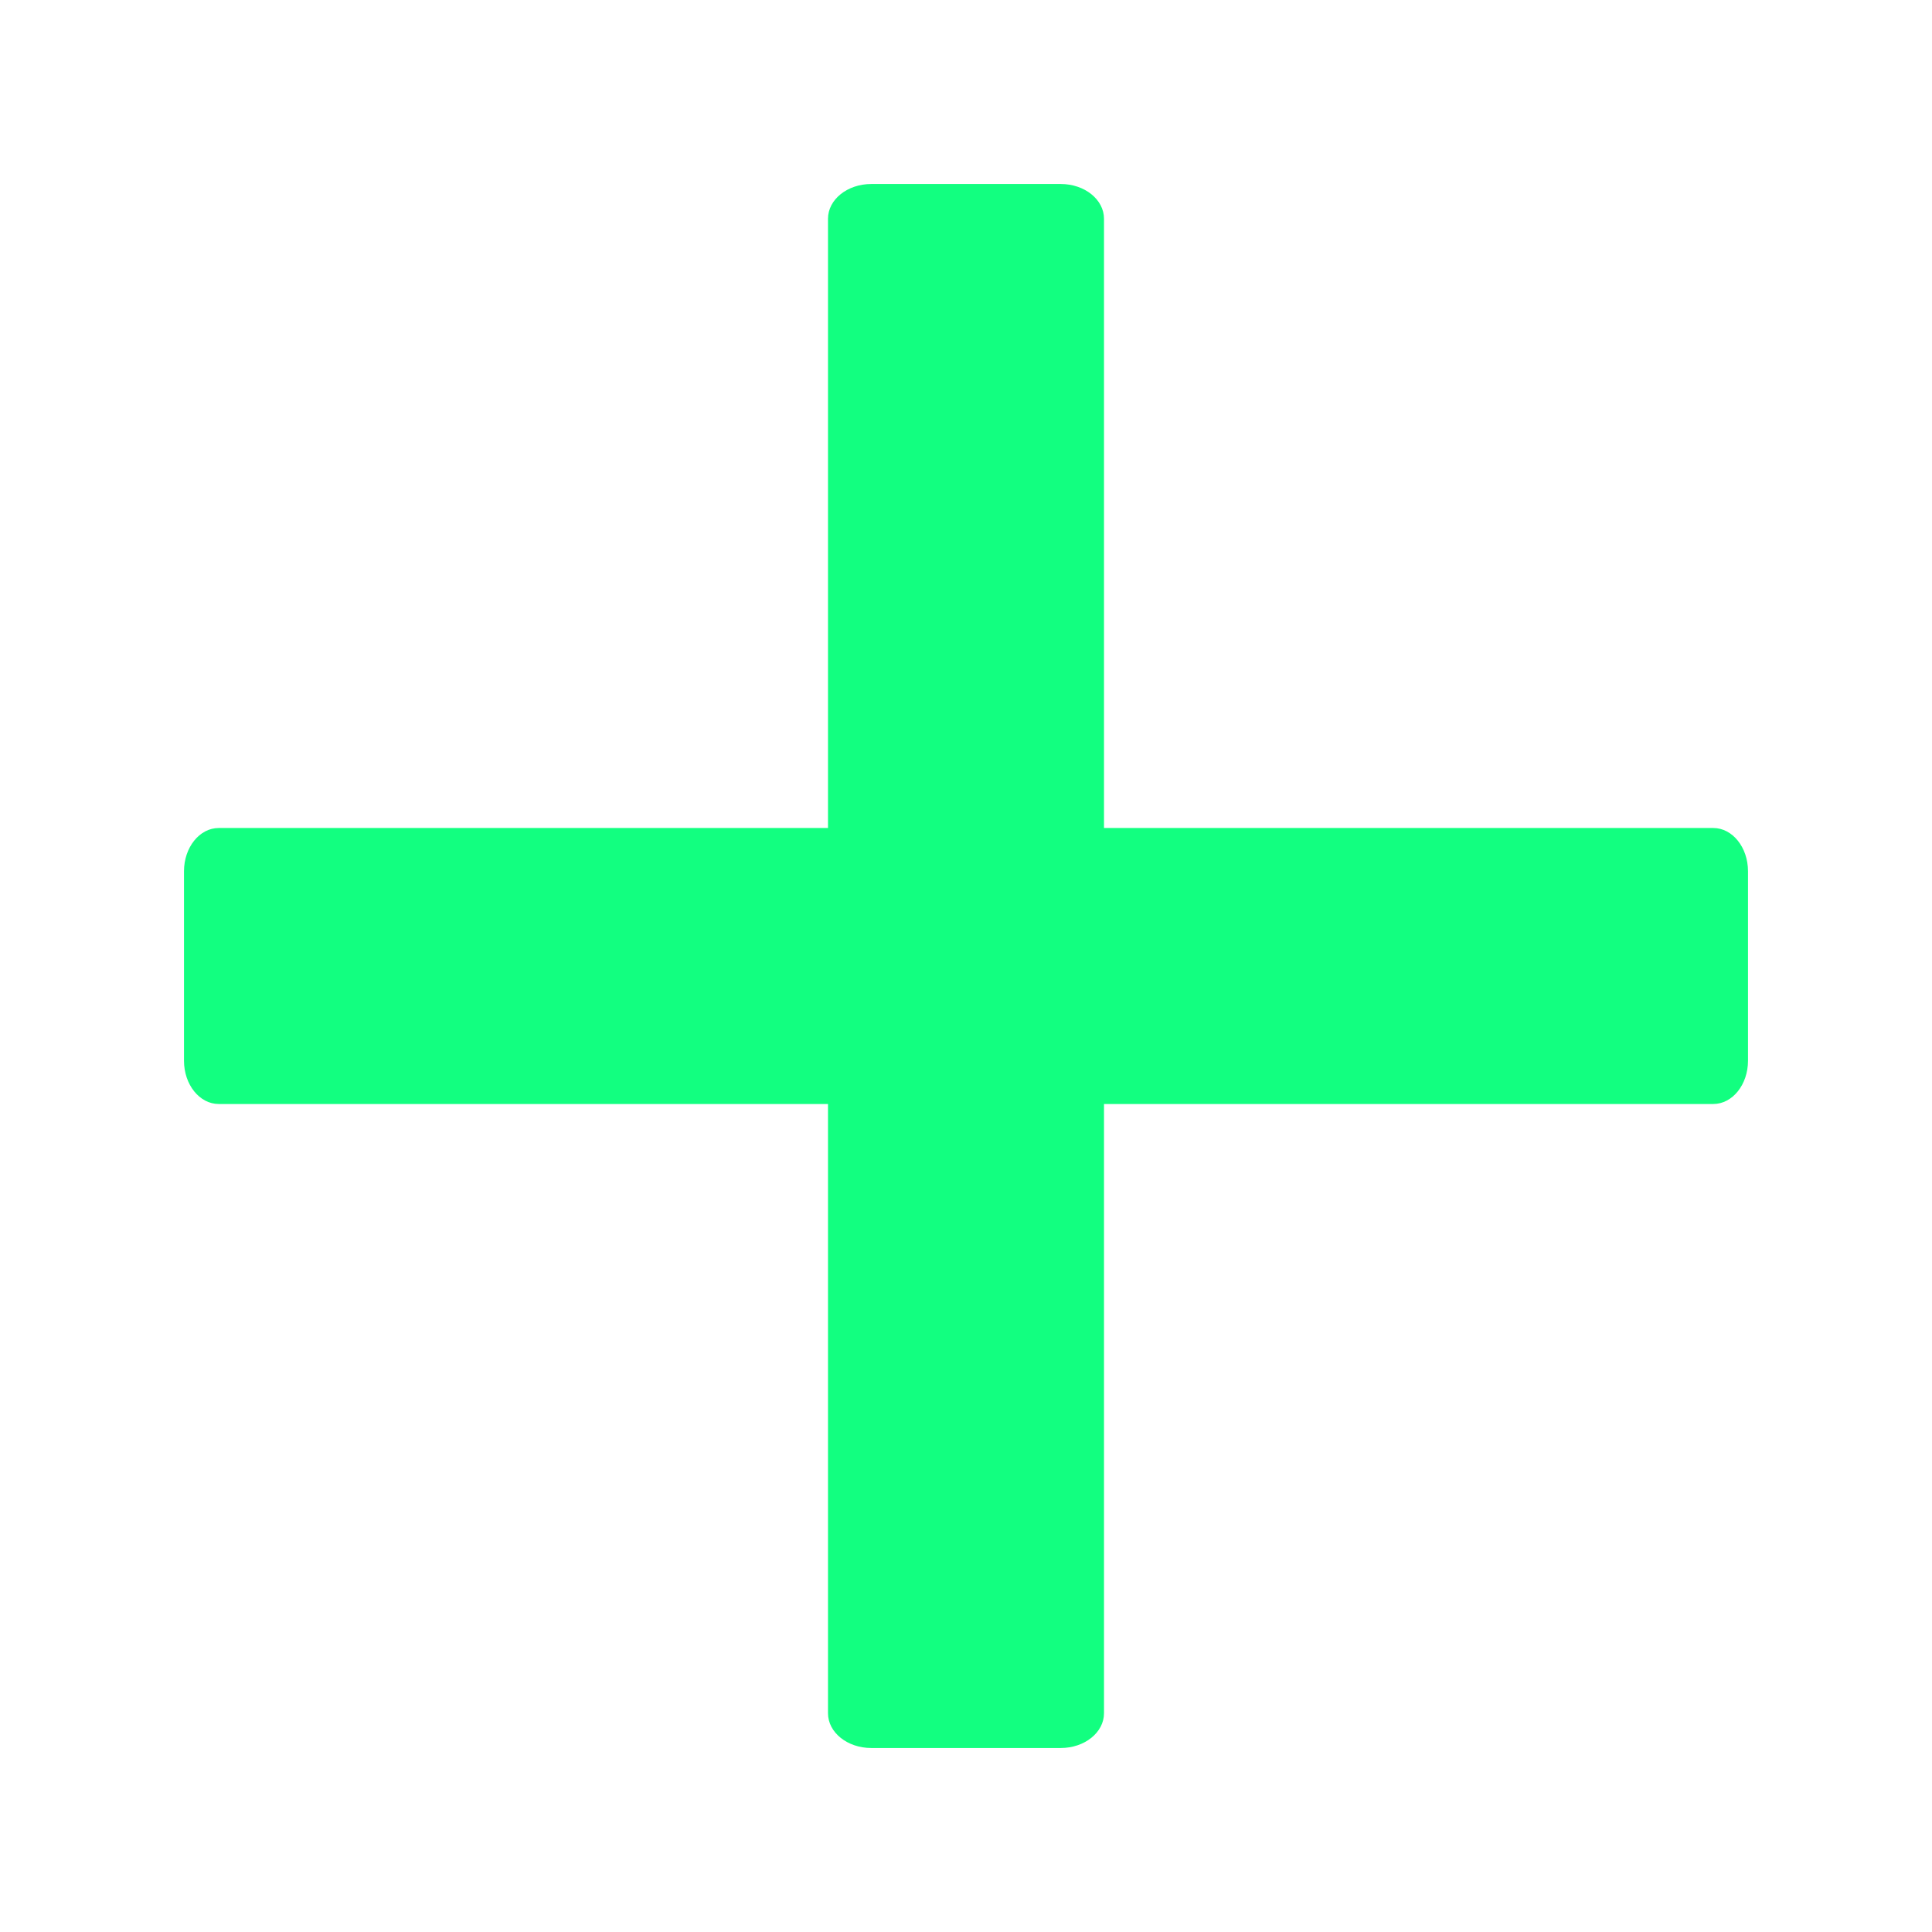
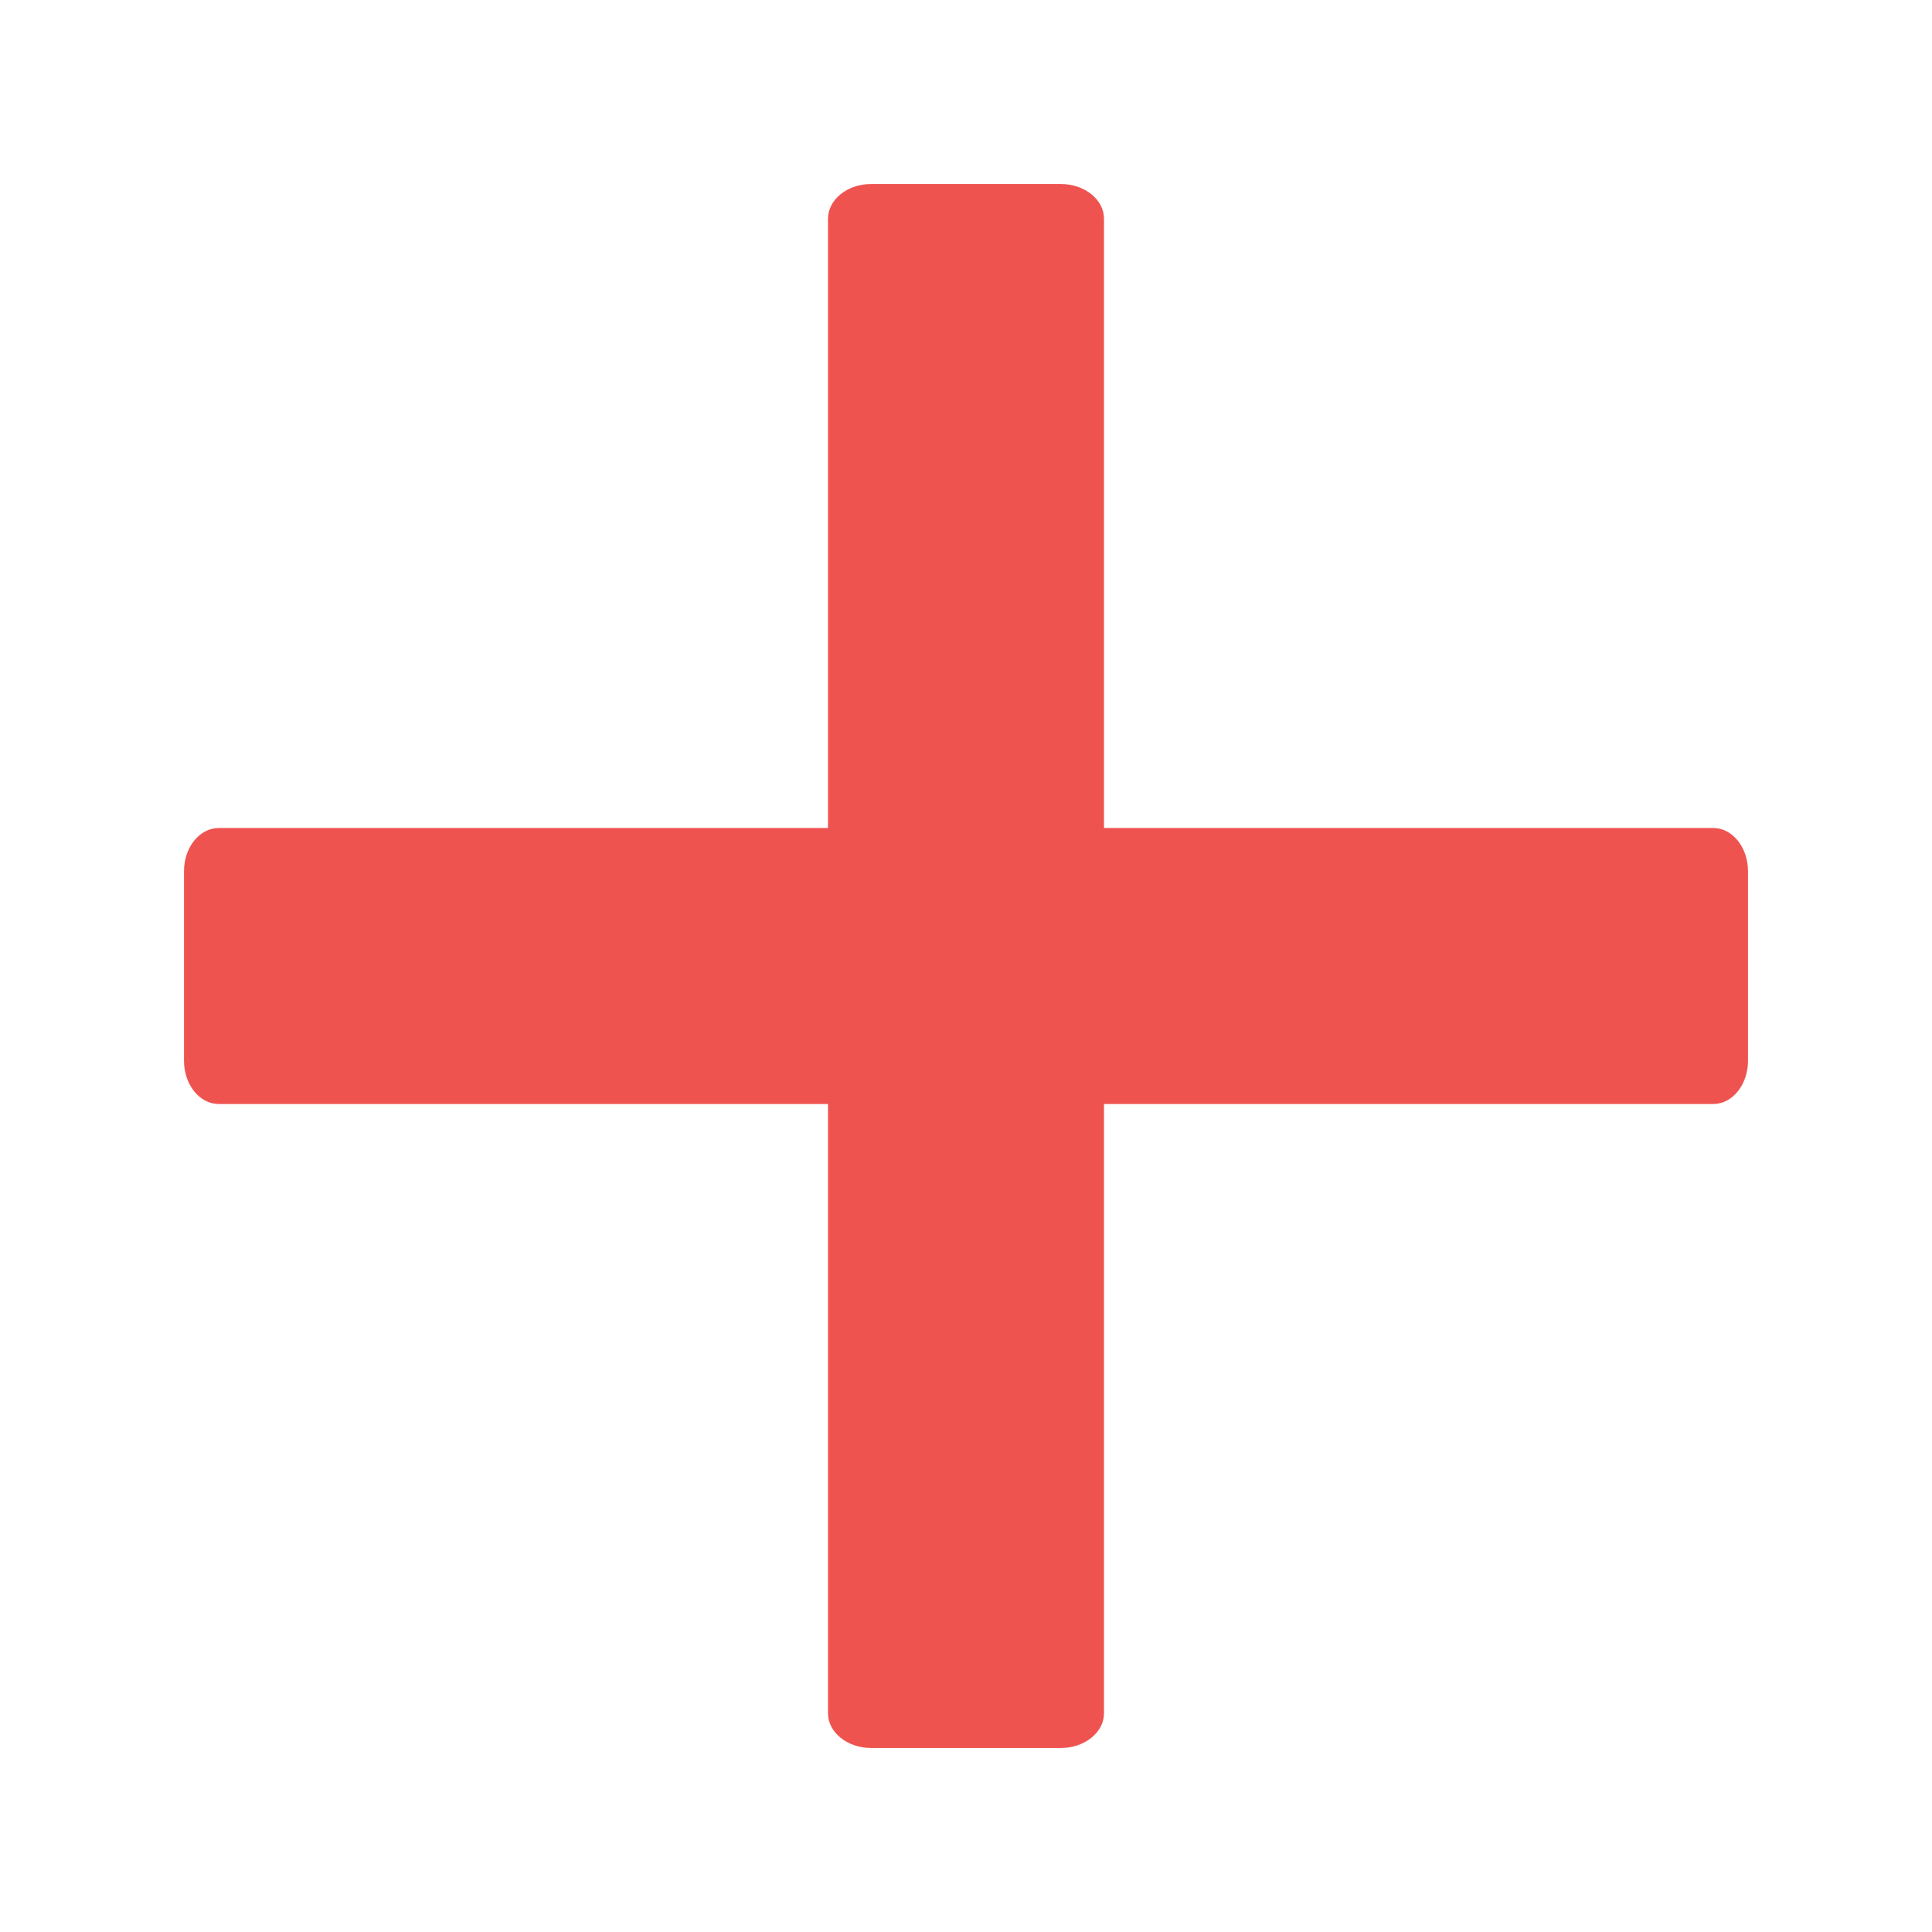
<svg xmlns="http://www.w3.org/2000/svg" width="42" height="42" viewBox="0 0 42 42" fill="none">
-   <path d="M4 18.94V23.06C4 23.579 4.338 24 4.755 24L37.245 24C37.662 24 38 23.579 38 23.06V18.94C38 18.421 37.662 18 37.245 18H4.755C4.338 18 4 18.421 4 18.94Z" fill="#12FF80" />
-   <path d="M23.06 4H18.94C18.421 4 18 4.338 18 4.755V37.245C18 37.662 18.421 38 18.94 38H23.06C23.579 38 24 37.662 24 37.245V4.755C24 4.338 23.579 4 23.06 4Z" fill="#12FF80" />
+   <path d="M4 18.94V23.06C4 23.579 4.338 24 4.755 24L37.245 24C37.662 24 38 23.579 38 23.06V18.94C38 18.421 37.662 18 37.245 18H4.755C4.338 18 4 18.421 4 18.94Z" fill="#ef5350" />
+   <path d="M23.06 4H18.94C18.421 4 18 4.338 18 4.755V37.245C18 37.662 18.421 38 18.94 38H23.06C23.579 38 24 37.662 24 37.245V4.755C24 4.338 23.579 4 23.06 4Z" fill="#ef5350" />
</svg>
